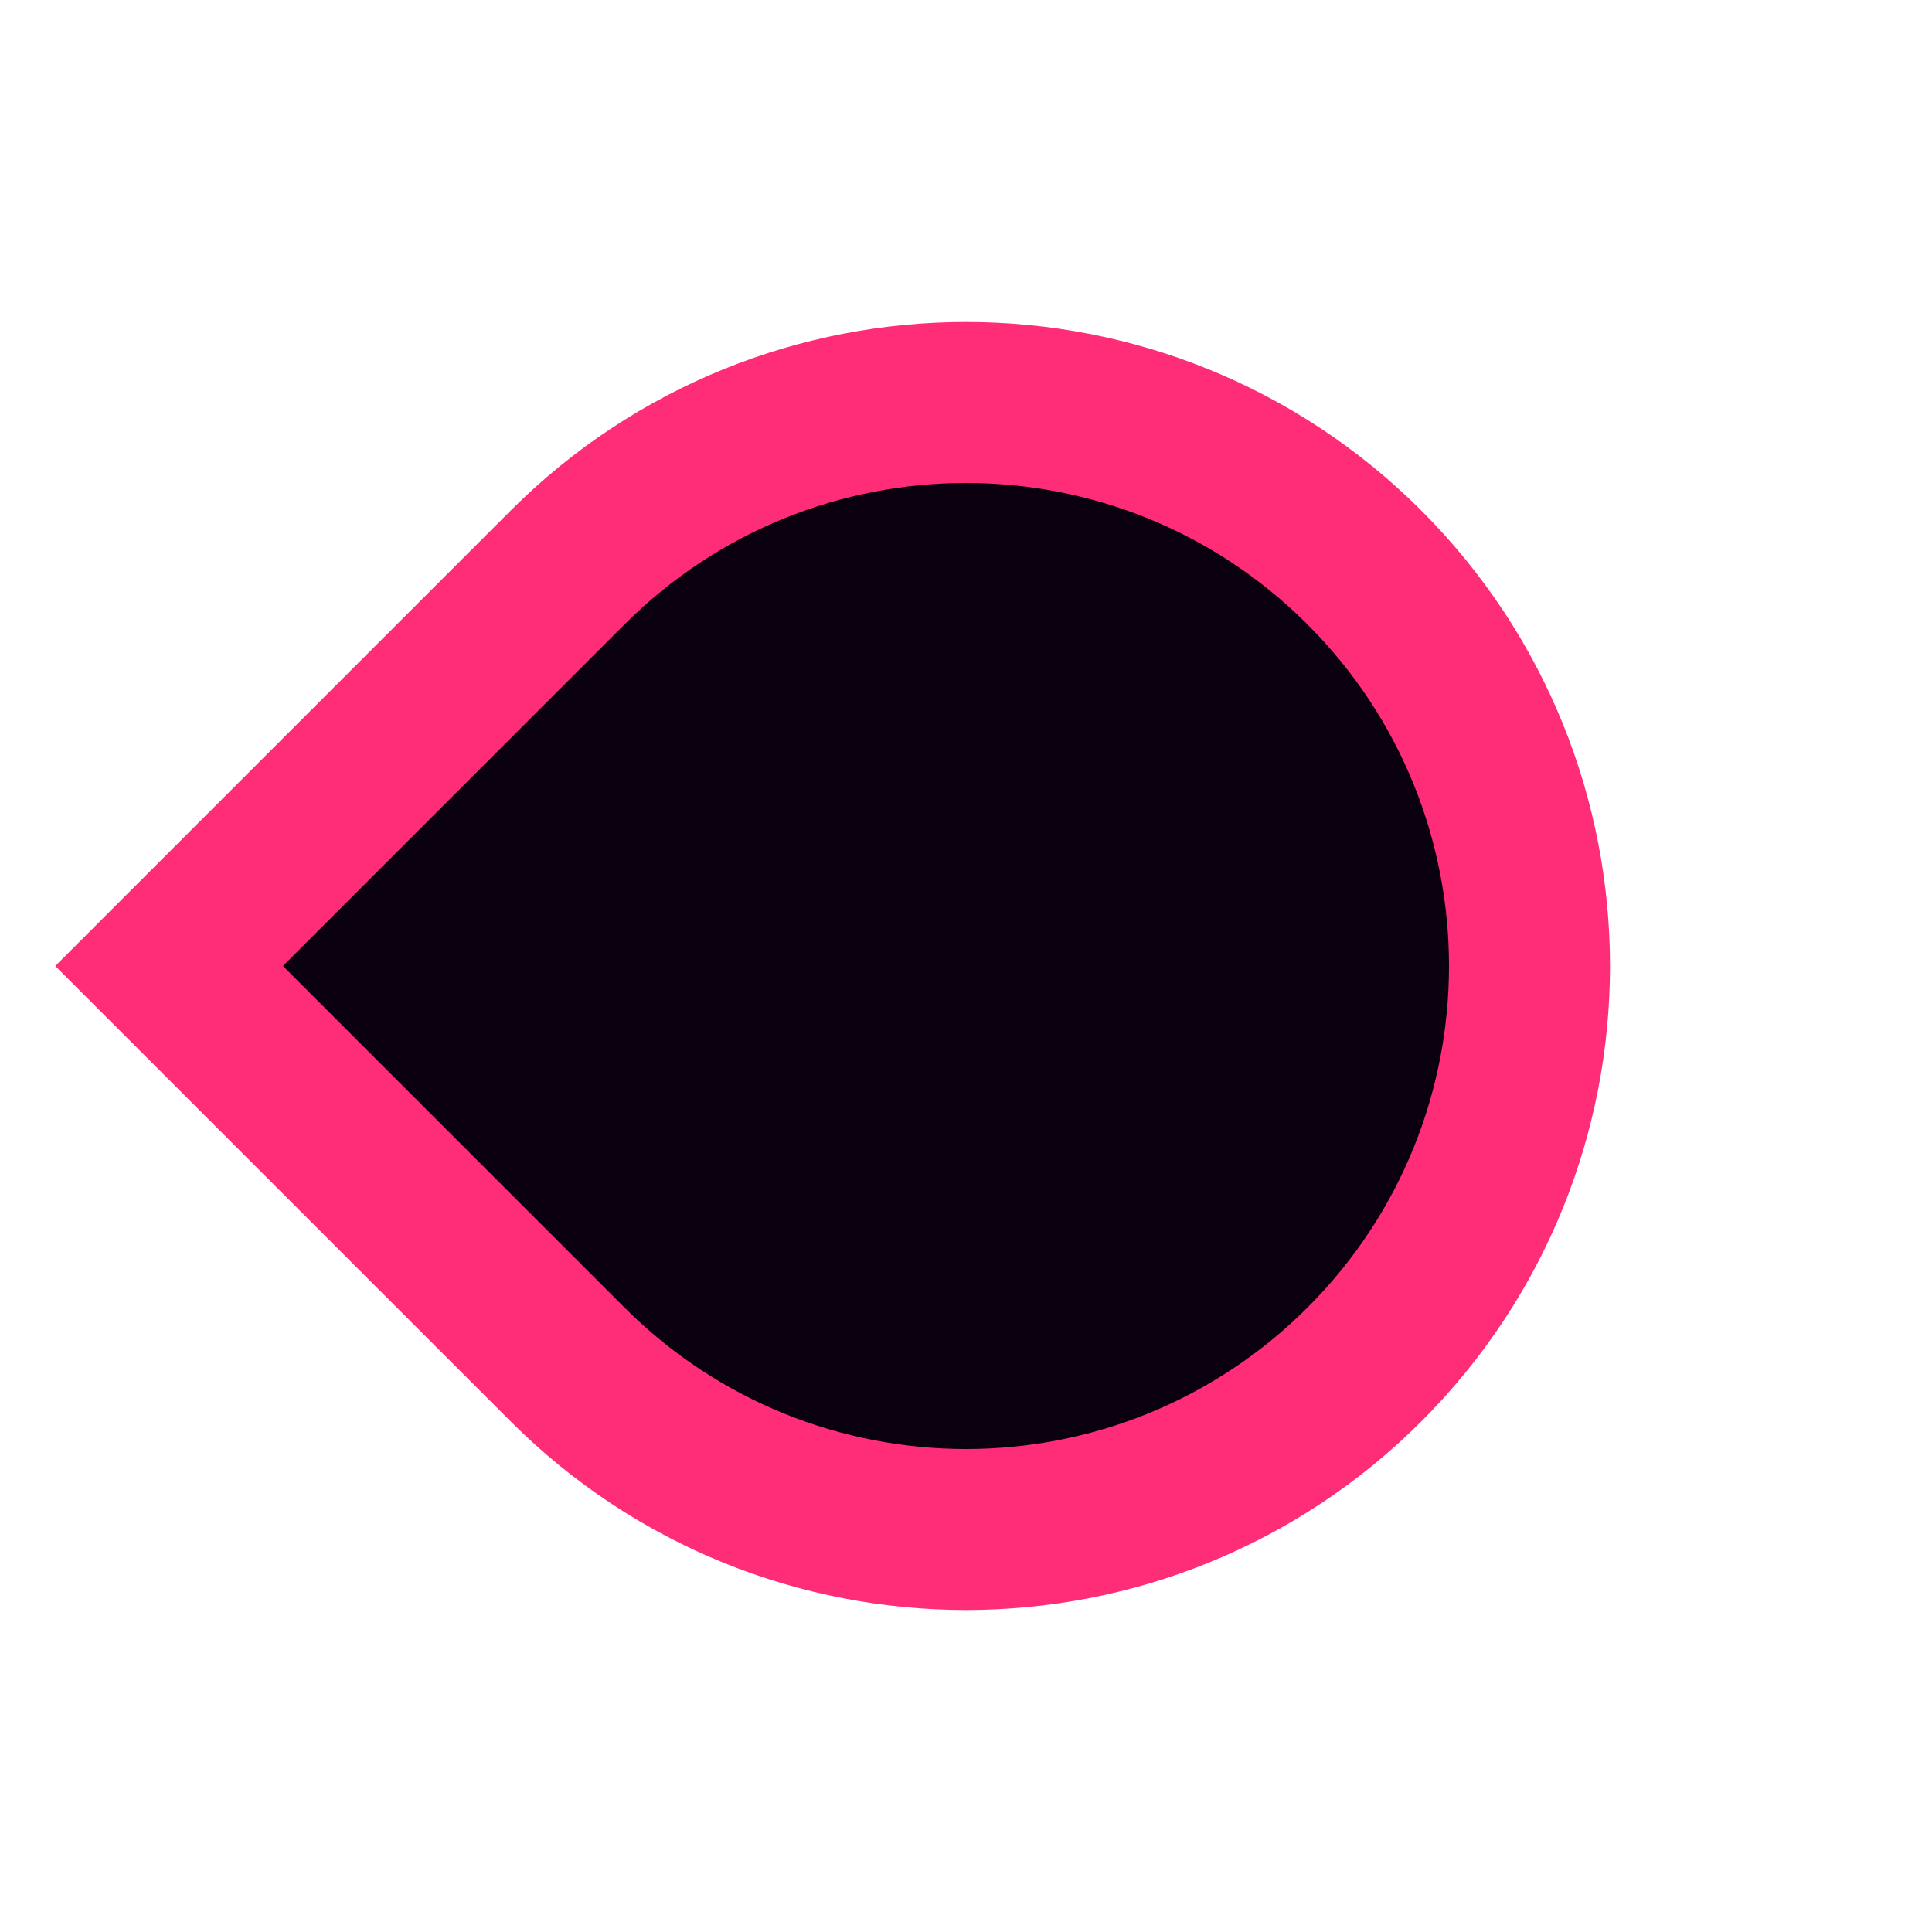
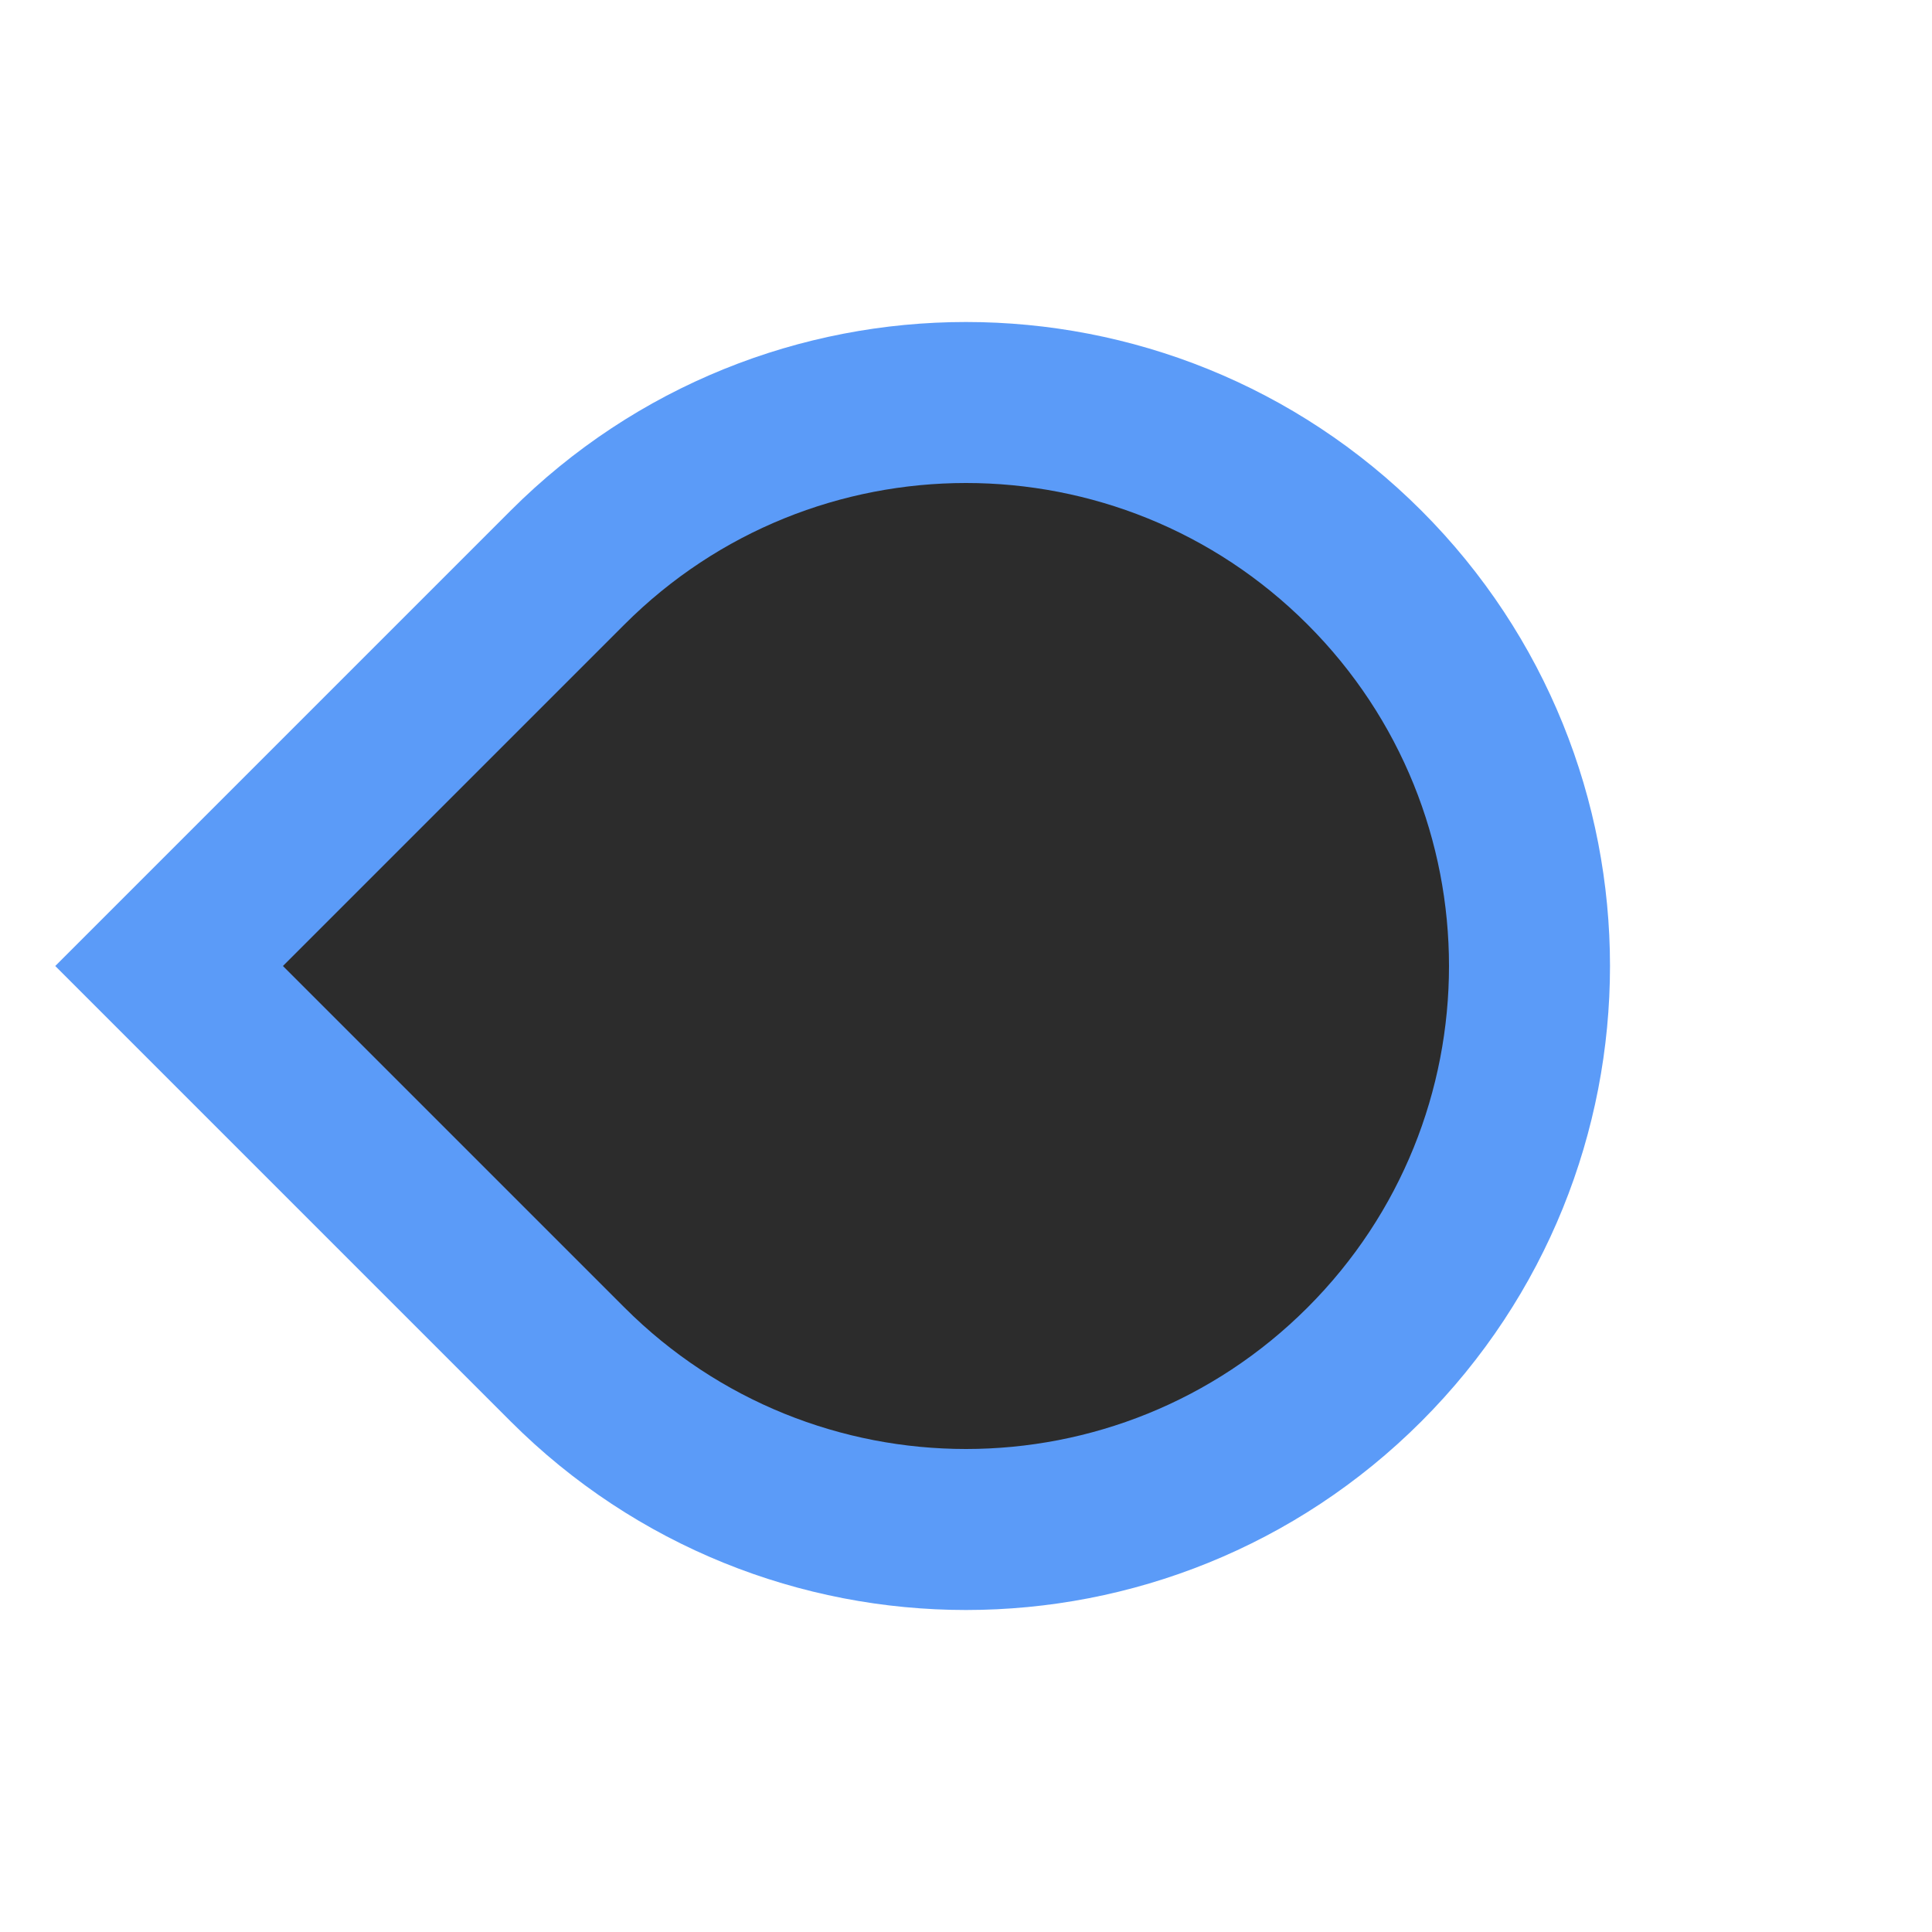
<svg xmlns="http://www.w3.org/2000/svg" width="24" height="24" version="1.1" viewBox="0 0 24 24">
  <defs>
    <linearGradient id="color-base-dark" x1="4" x2="19.997" y1="4" y2="4" gradientUnits="userSpaceOnUse">
-       <stop stop-color="#0a0010" offset="1" />
+       <stop stop-color="#2c2c2c" offset="1" />
    </linearGradient>
    <linearGradient id="color-primary-light" x1="4" x2="19.997" y1="4" y2="4" gradientUnits="userSpaceOnUse">
-       <stop stop-color="#ff2d78" offset="1" />
+       <stop stop-color="#5b9bf8" offset="1" />
    </linearGradient>
  </defs>
  <g id="scale-horz-marks-before-slider-dark" transform="rotate(-90,12,12)">
    <rect width="24" height="24" fill="none" />
    <path transform="rotate(45,12,12)" d="m6 6h6a6 6 0 1 1-6 6z" fill="url(#color-base-dark)" stroke="url(#color-primary-light)" stroke-linecap="round" stroke-width="4" style="paint-order:stroke fill markers" />
  </g>
</svg>
